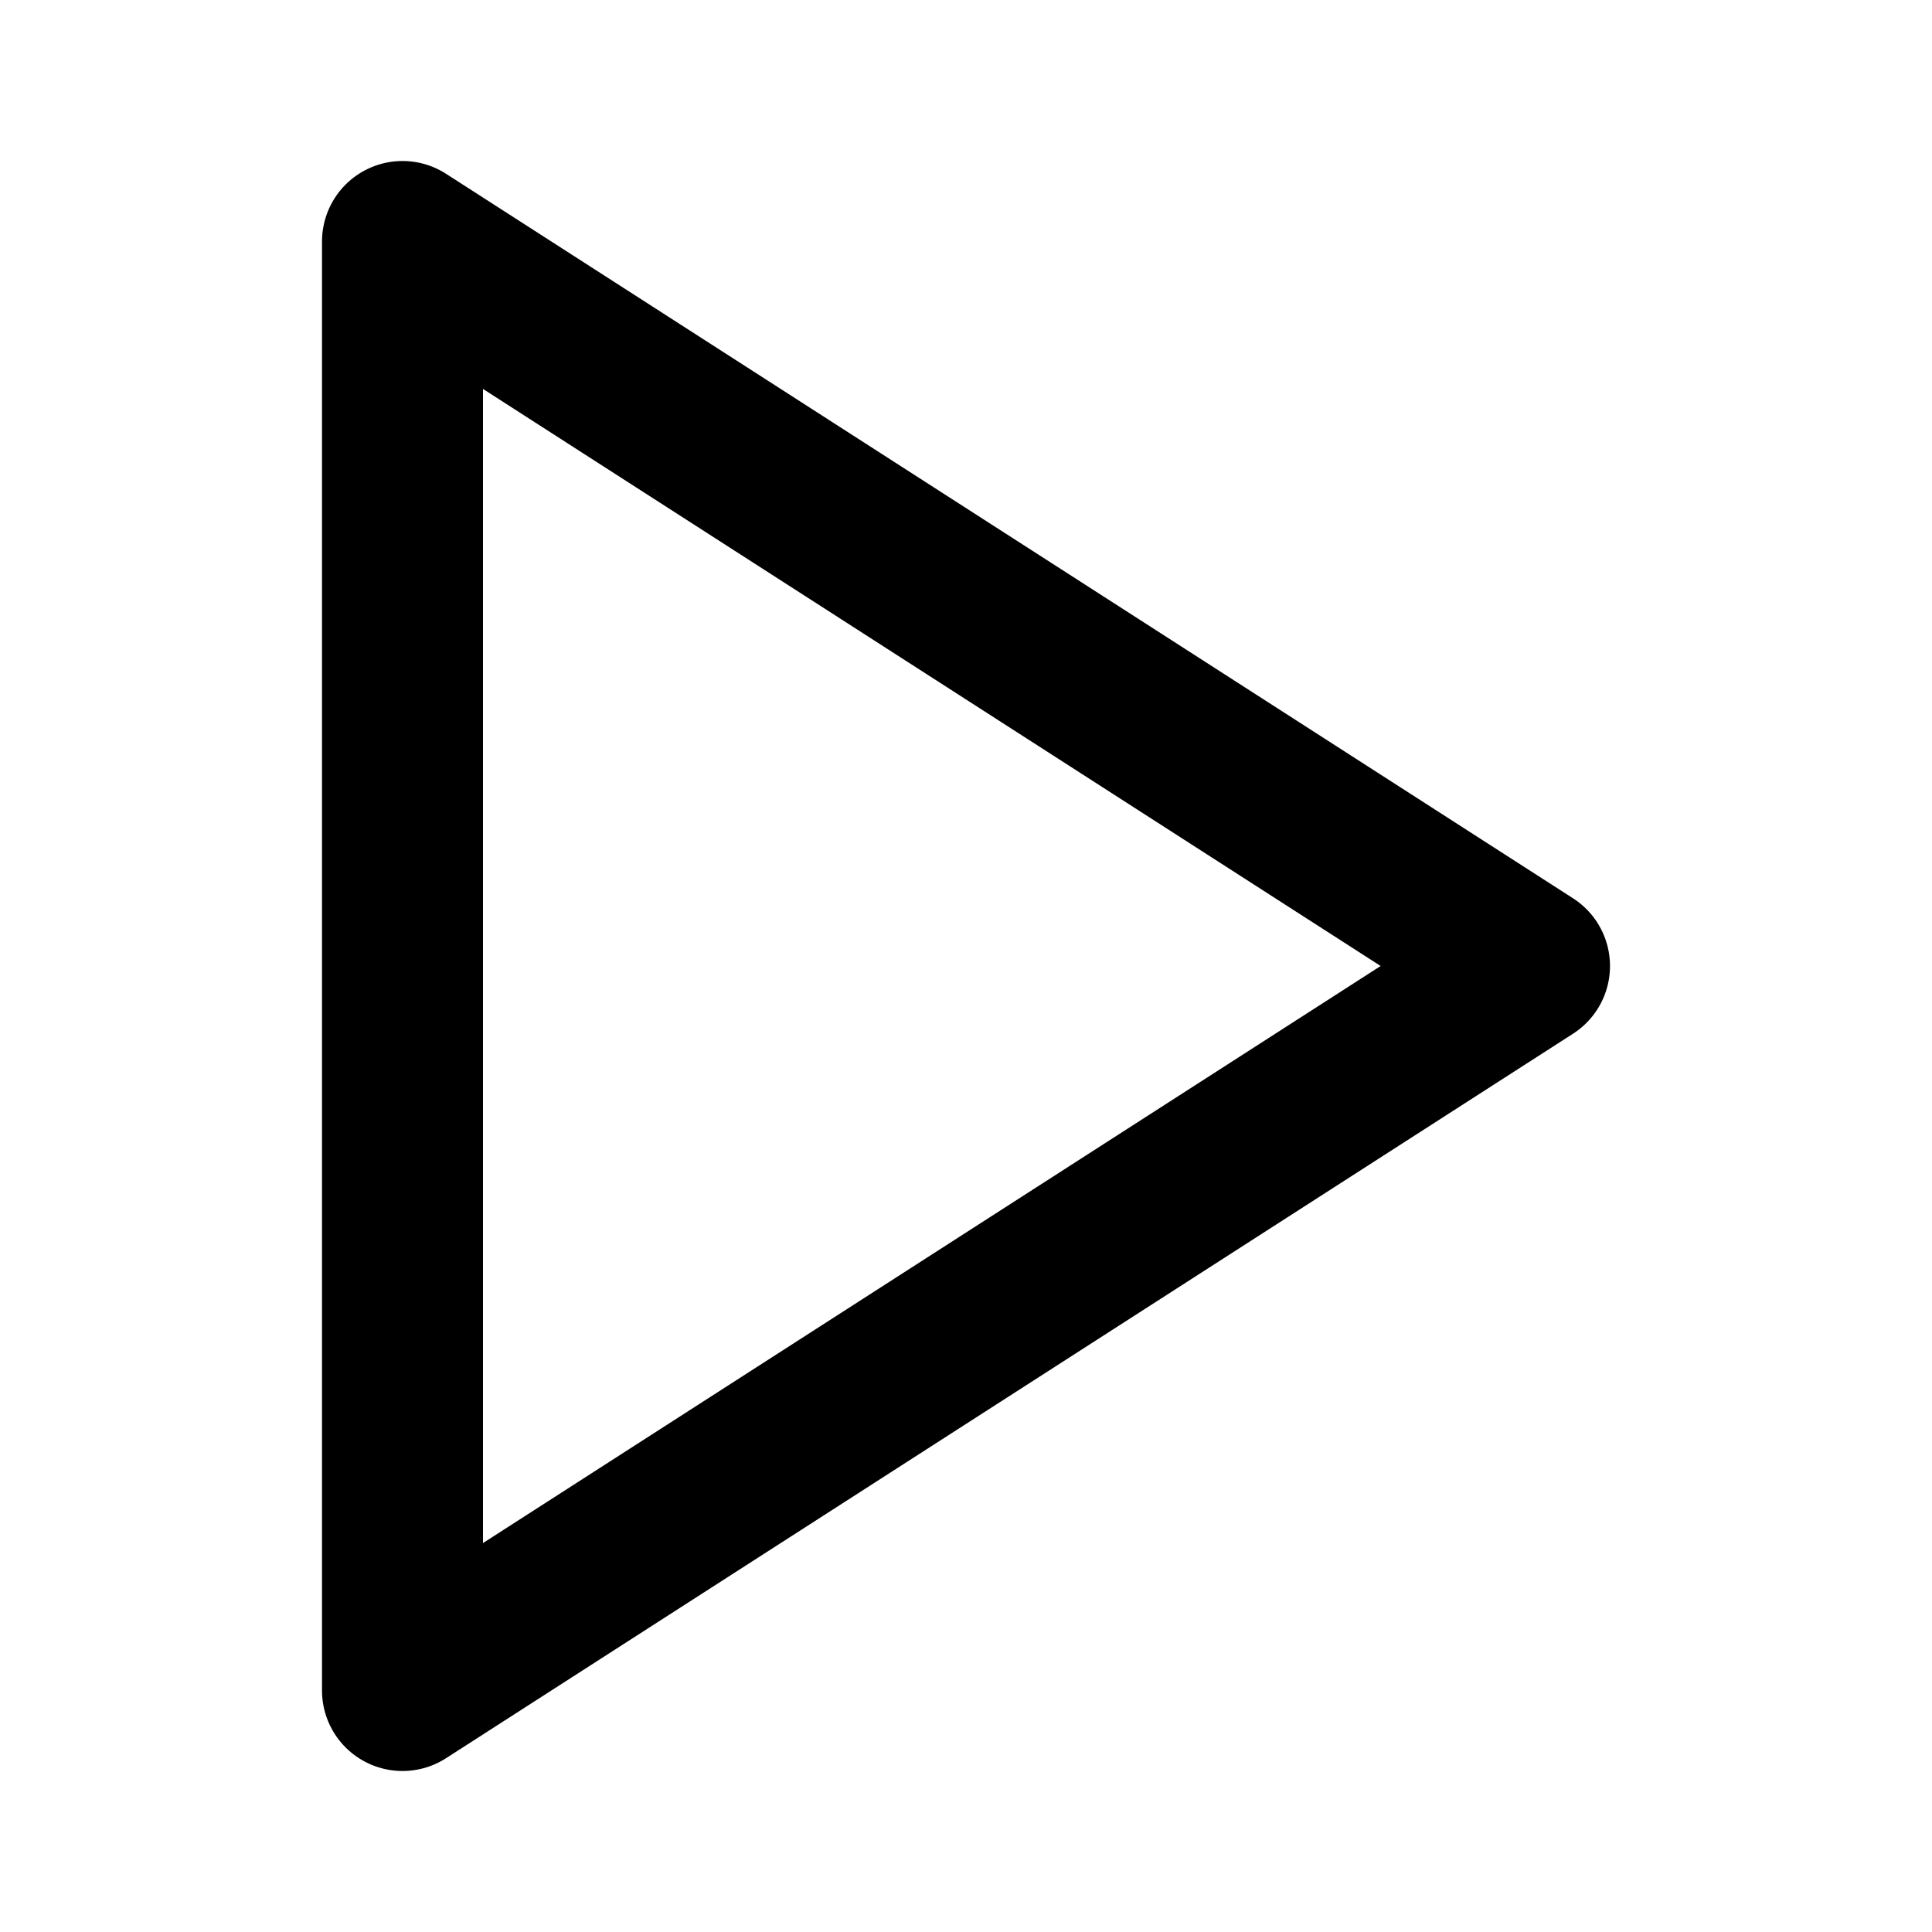
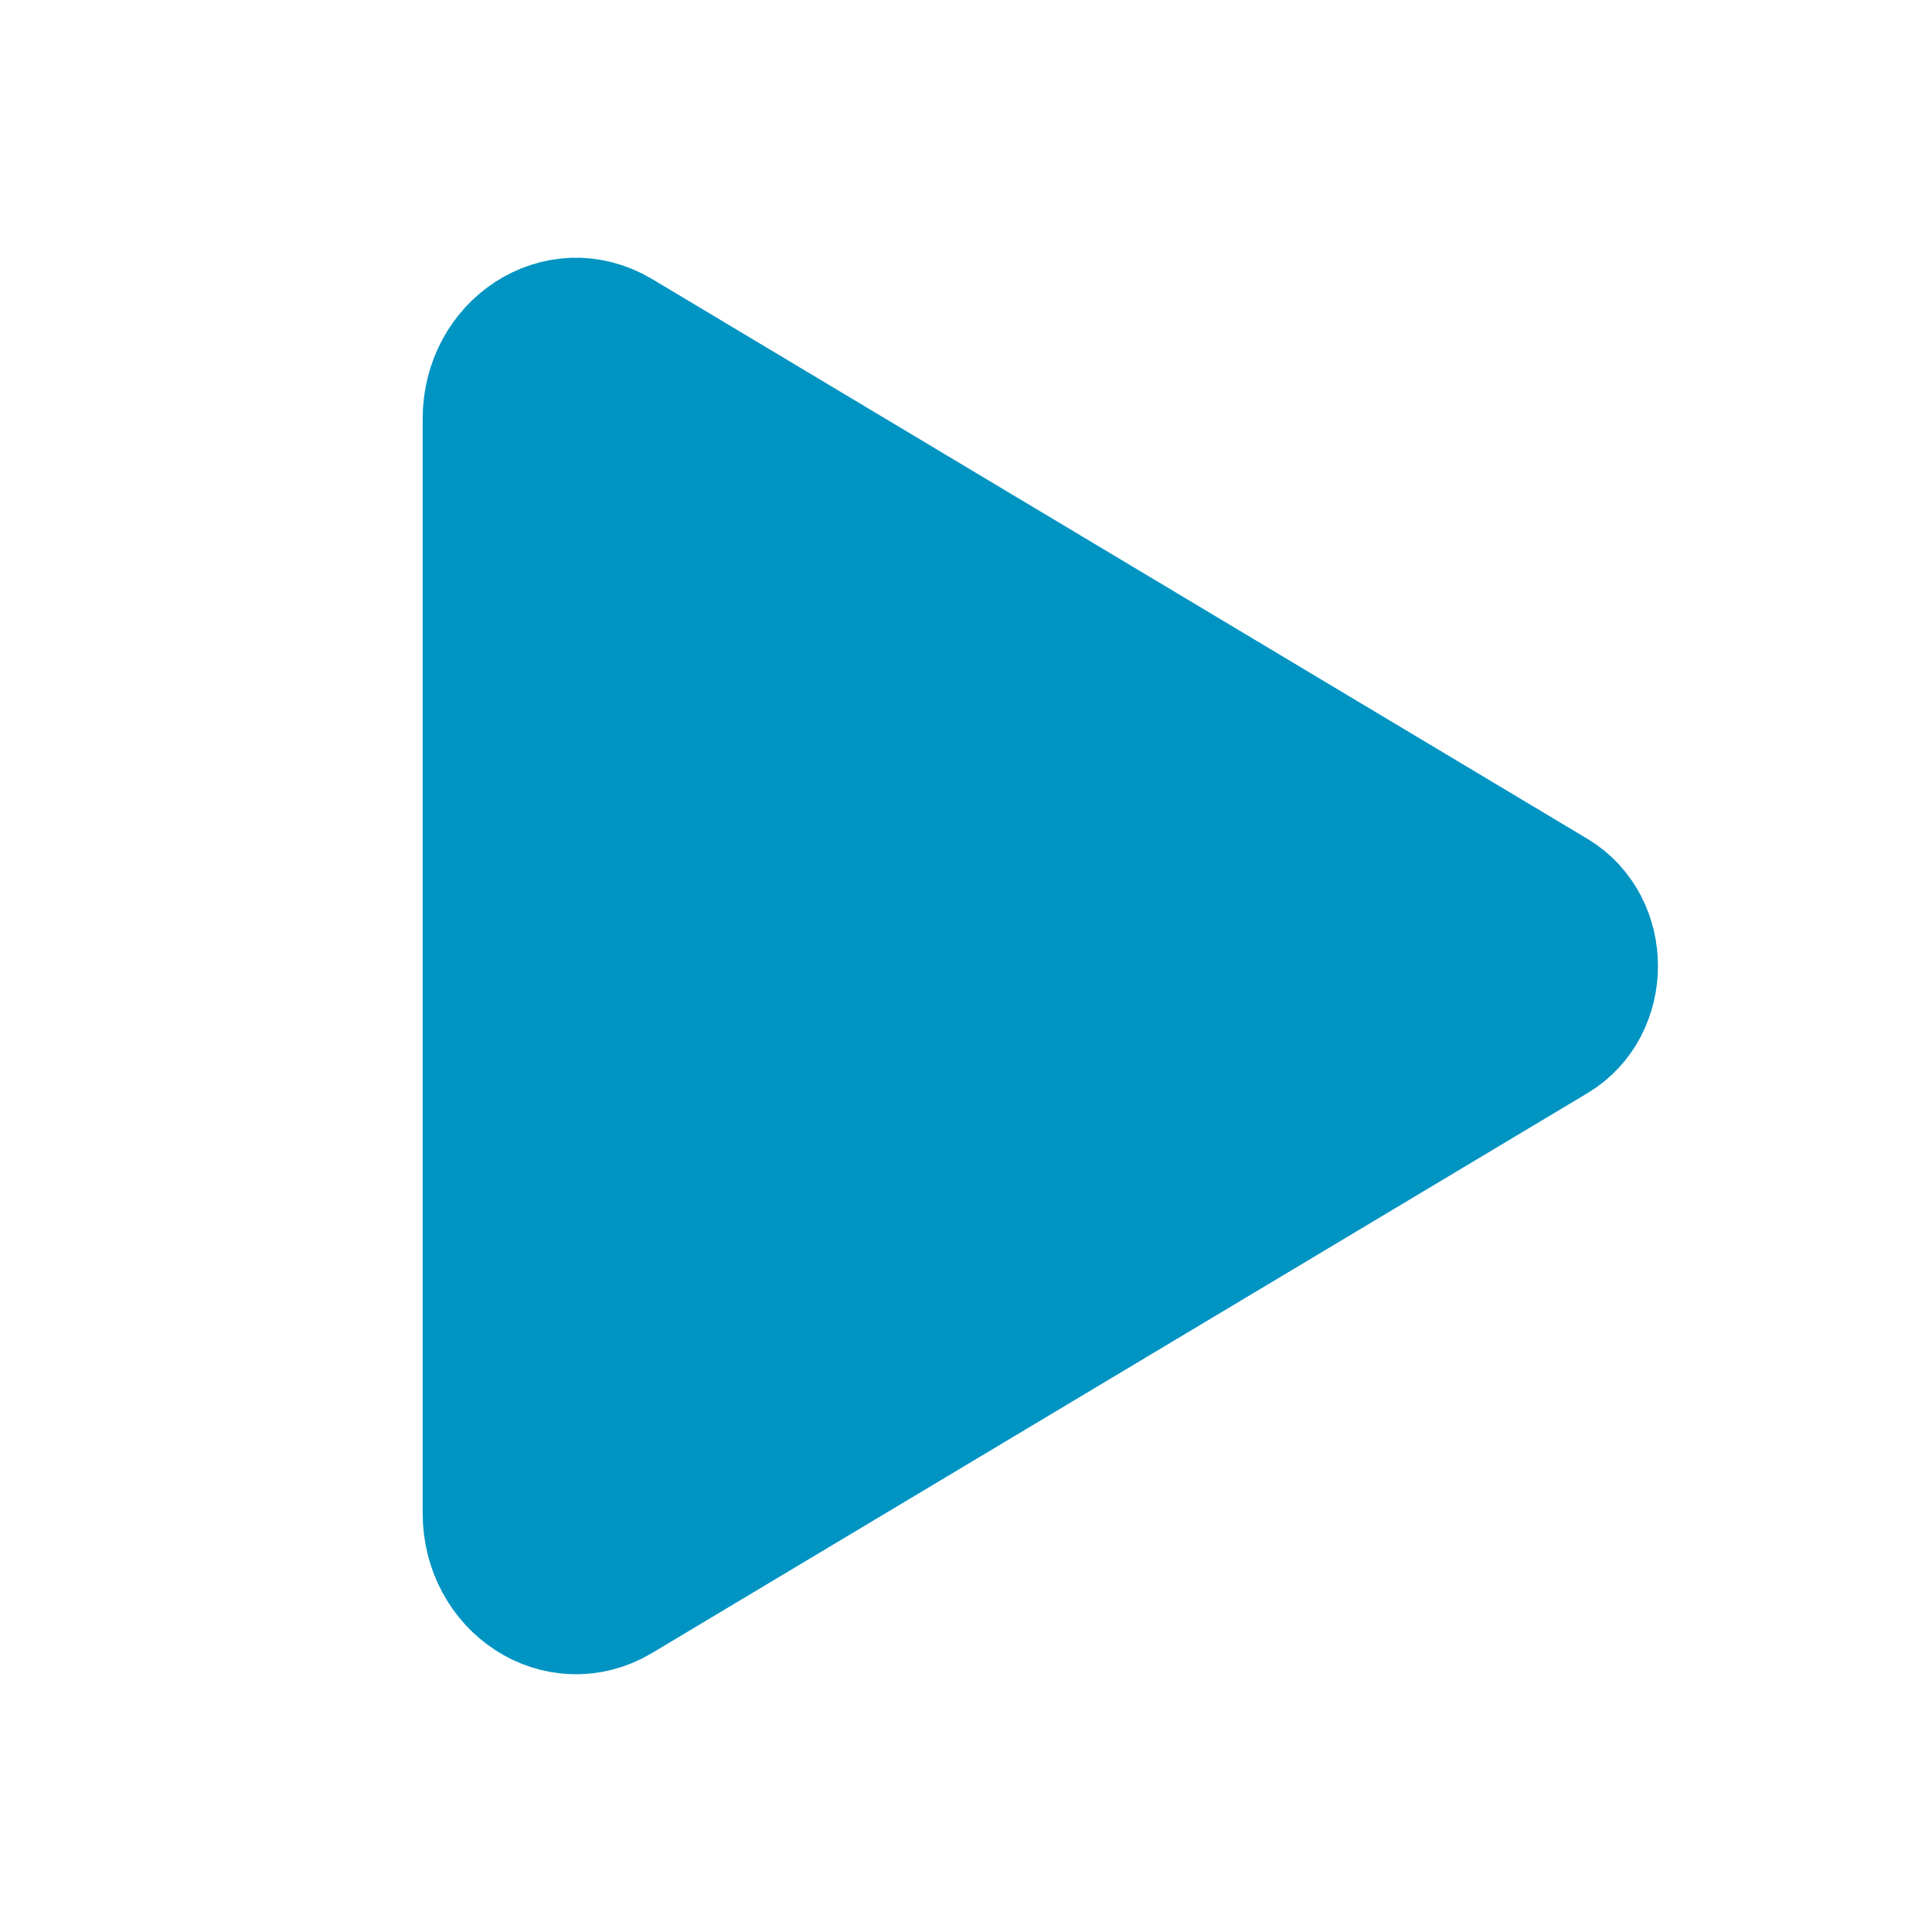
- <svg xmlns="http://www.w3.org/2000/svg" width="24" height="24" viewBox="0 0 24 24" fill="none">
-   <path d="M5 3L19 12L5 21V3Z" stroke="black" stroke-width="2" stroke-linecap="round" stroke-linejoin="round" />
+ <svg xmlns="http://www.w3.org/2000/svg" width="26" height="26" viewBox="0 0 26 26" fill="none">
+   <path d="M6.688 5.637V20.363C6.688 21.249 7.551 21.812 8.262 21.387L20.85 13.853C21.466 13.485 21.466 12.516 20.85 12.147L8.262 4.613C7.551 4.188 6.688 4.751 6.688 5.637Z" fill="#0094C3" stroke="#0094C3" stroke-width="2" stroke-miterlimit="10" />
</svg>
